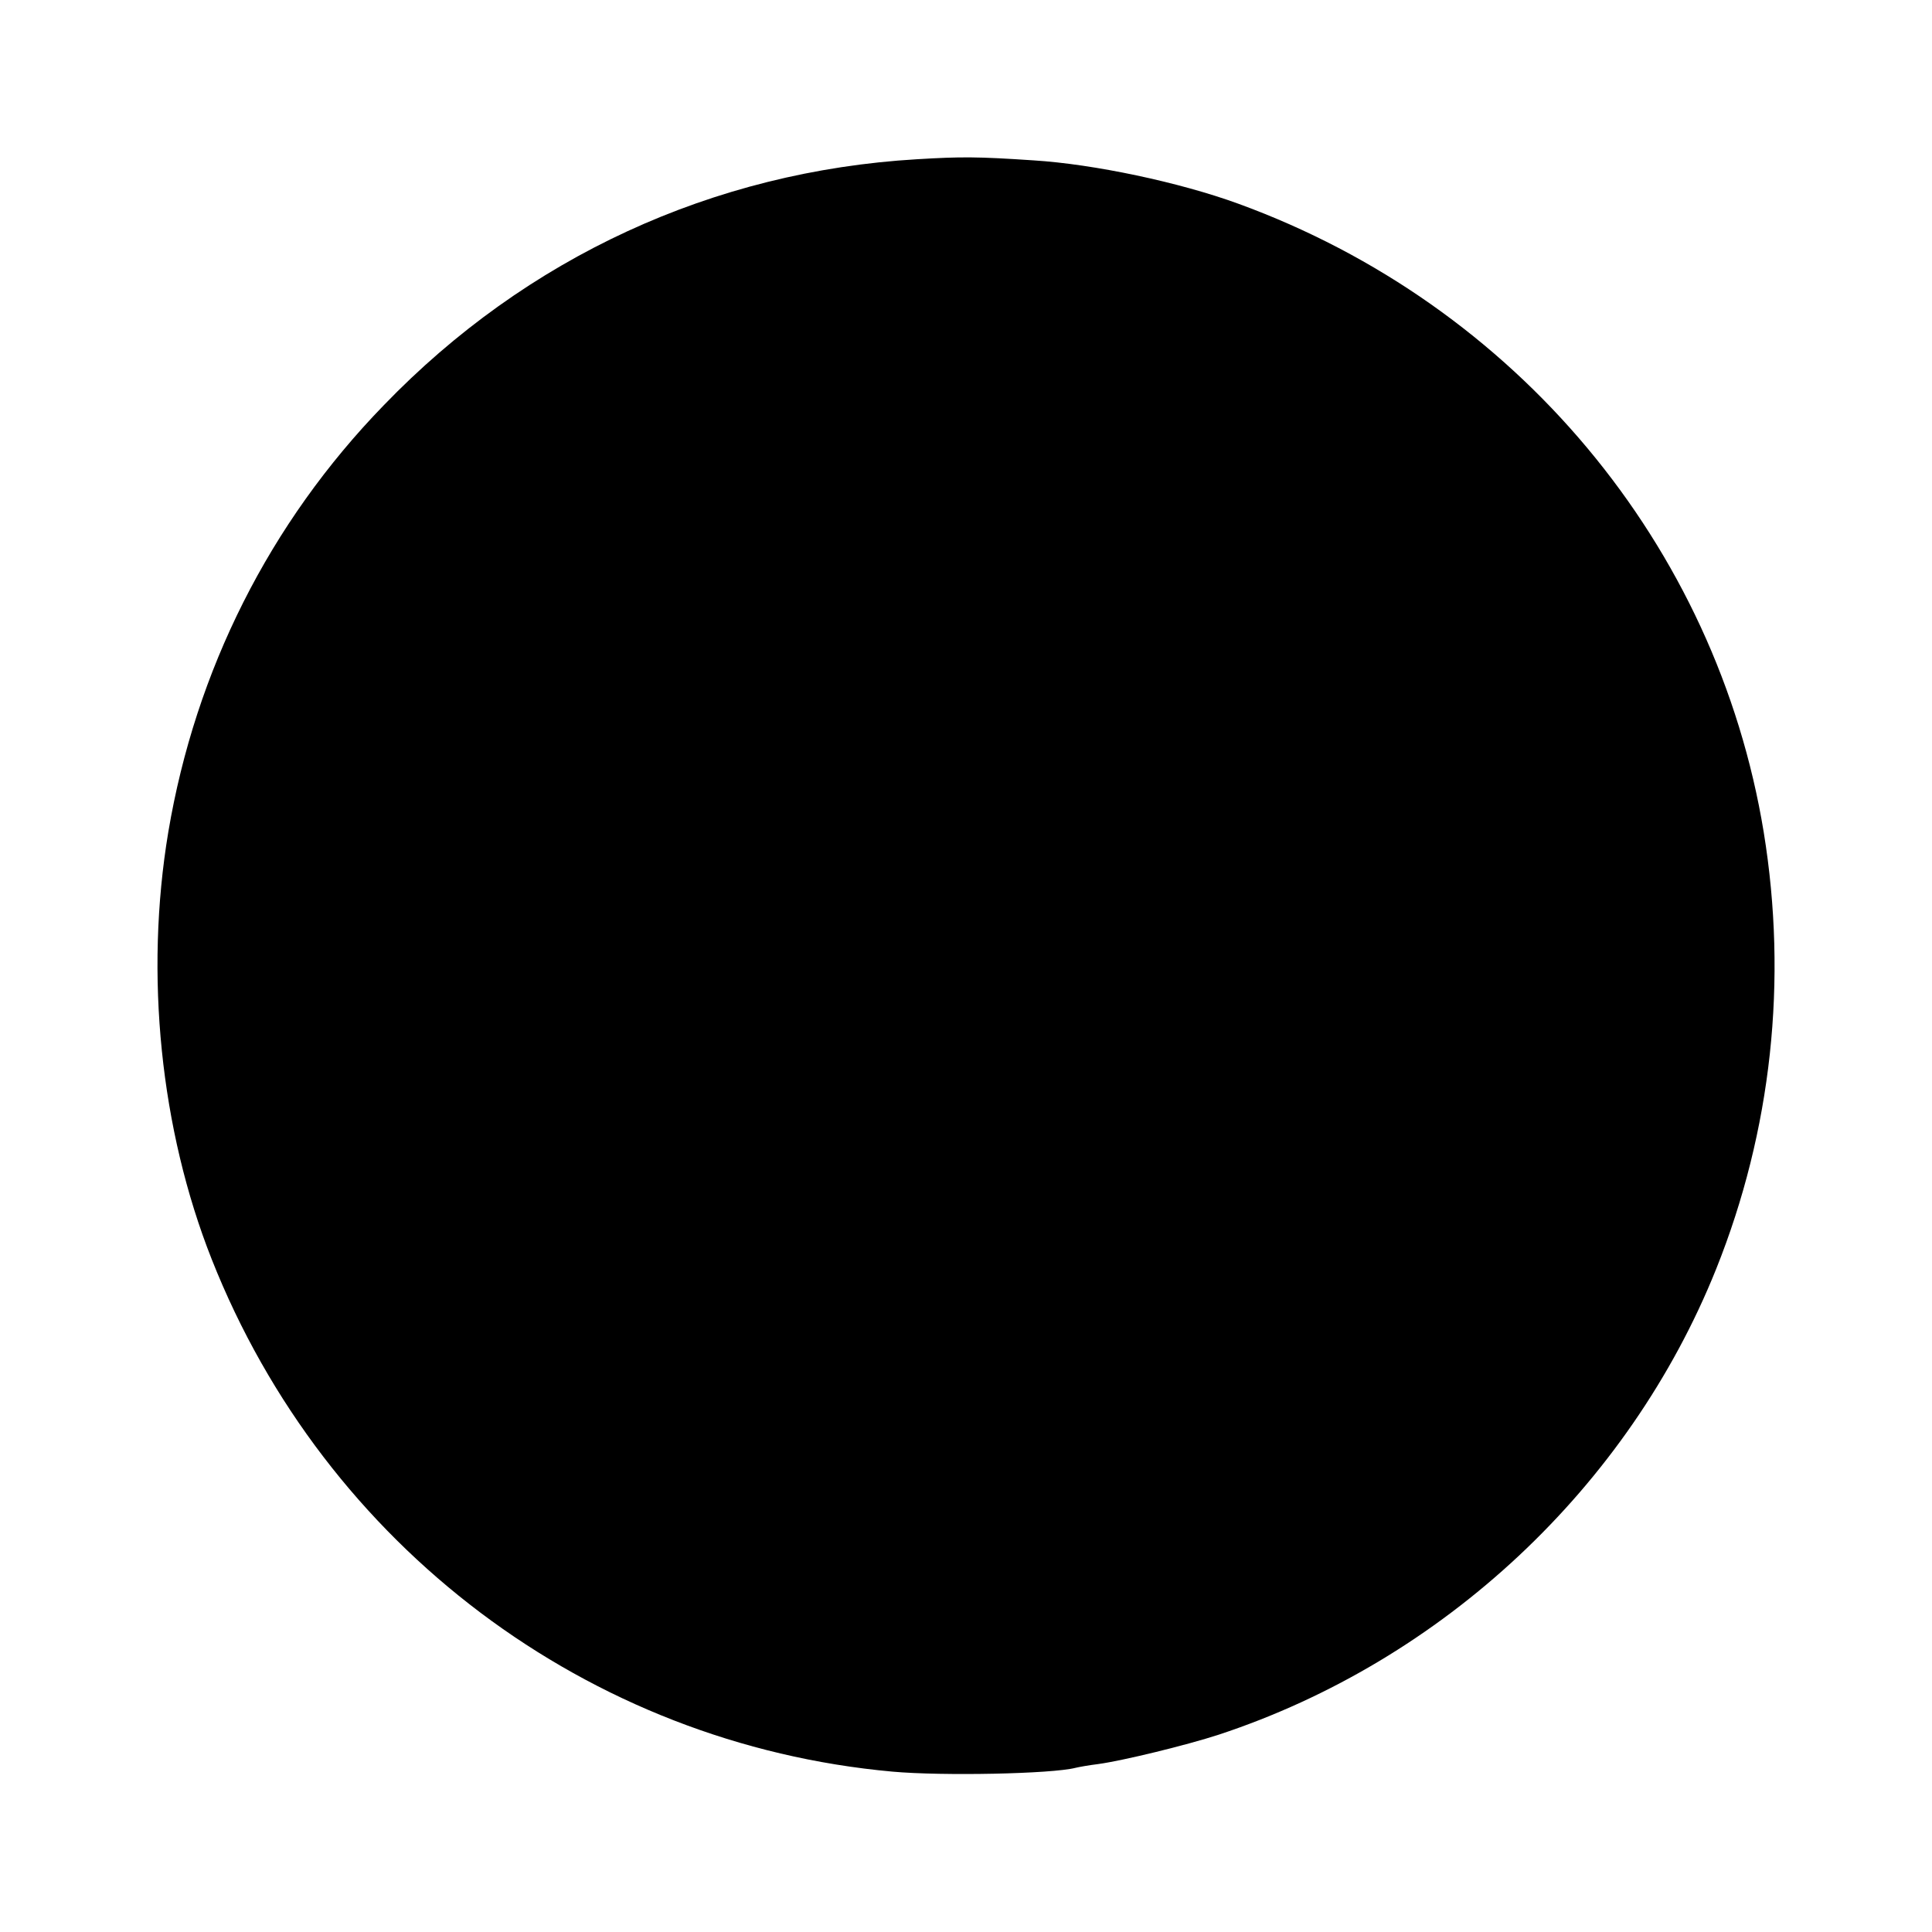
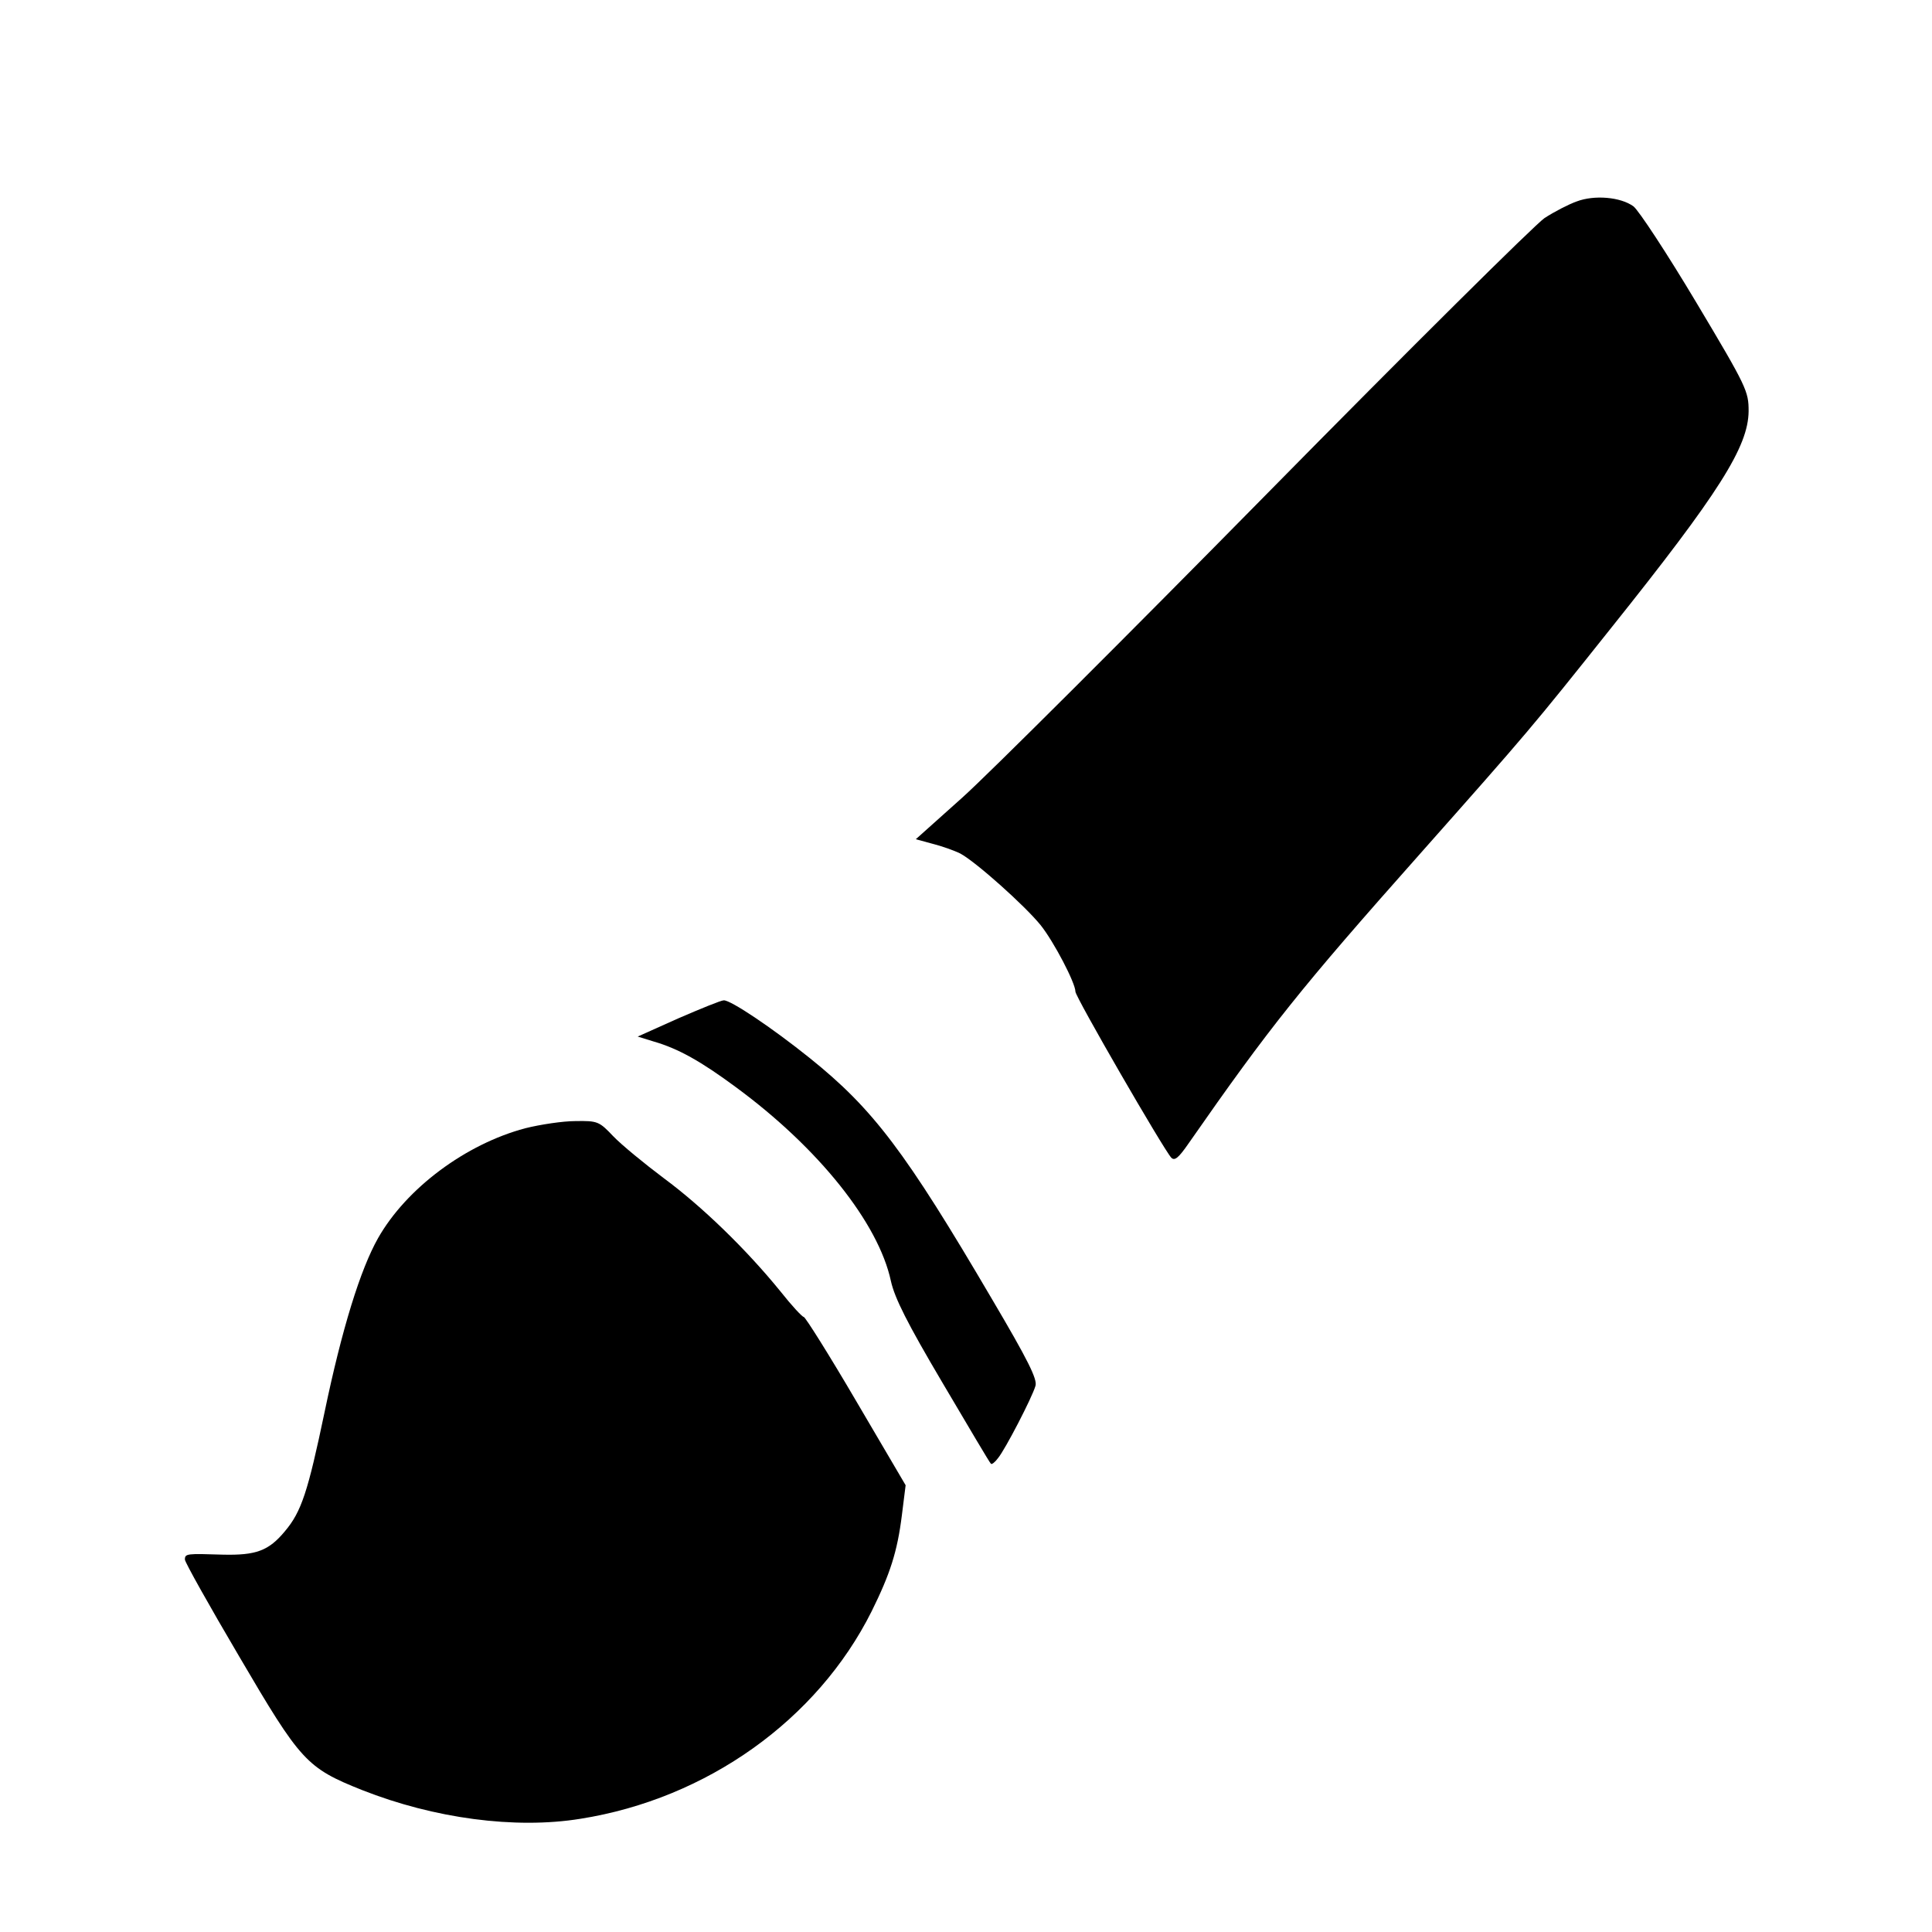
<svg xmlns="http://www.w3.org/2000/svg" version="1.0" width="512pt" height="512pt" viewBox="0 0 512 512" preserveAspectRatio="xMidYMid meet">
  <g transform="translate(0,512) scale(0.1,-0.1)" fill="#000000" stroke="none">
-     <path d="M2430 4698 c-541 -32 -1035 -260 -1413 -652 -303 -312 -499 -703 -571 -1131 -63 -378 -21 -788 115 -1132 301 -761 998 -1285 1804 -1358 134 -12 422 -6 485 10 8 2 35 7 60 10 66 9 234 50 320 78 594 196 1086 656 1318 1234 147 367 190 765 126 1158 -125 761 -657 1397 -1392 1665 -156 57 -383 105 -543 115 -149 10 -192 10 -309 3z" />
+     <path d="M4178 4586 c-20 -7 -59 -27 -85 -44 -26 -18 -356 -345 -733 -728 -377 -383 -741 -746 -809 -807 l-124 -111 44 -12 c24 -6 58 -18 74 -26 41 -22 171 -138 213 -190 35 -44 92 -153 92 -176 0 -14 233 -417 254 -440 9 -9 19 -1 46 38 216 310 296 410 613 767 288 325 295 333 506 598 287 359 364 481 365 575 0 53 -4 63 -139 289 -77 129 -152 243 -166 254 -34 25 -104 31 -151 13z" />
+     <path d="M1797 2421 l-107 -48 42 -13 c66 -19 126 -53 218 -121 219 -161 378 -360 411 -514 10 -45 43 -111 137 -270 68 -115 125 -212 128 -214 2 -3 11 4 19 15 19 23 90 160 99 191 6 17 -20 69 -115 230 -230 392 -315 504 -483 639 -101 81 -210 154 -228 153 -7 0 -61 -22 -121 -48z" />
+     <path d="M1392 2130 c-158 -42 -315 -159 -390 -291 -47 -83 -96 -241 -142 -462 -44 -210 -61 -263 -105 -315 -43 -52 -77 -64 -164 -62 -96 3 -101 3 -101 -13 0 -7 65 -123 144 -257 163 -278 178 -295 326 -354 190 -75 405 -104 578 -76 335 53 628 262 772 550 49 99 68 158 80 254 l10 80 -131 223 c-72 123 -135 223 -139 223 -4 0 -32 30 -62 68 -91 112 -208 225 -308 299 -52 39 -113 89 -135 112 -37 39 -41 41 -100 40 -33 0 -93 -9 -133 -19z" />
  </g>
</svg>
